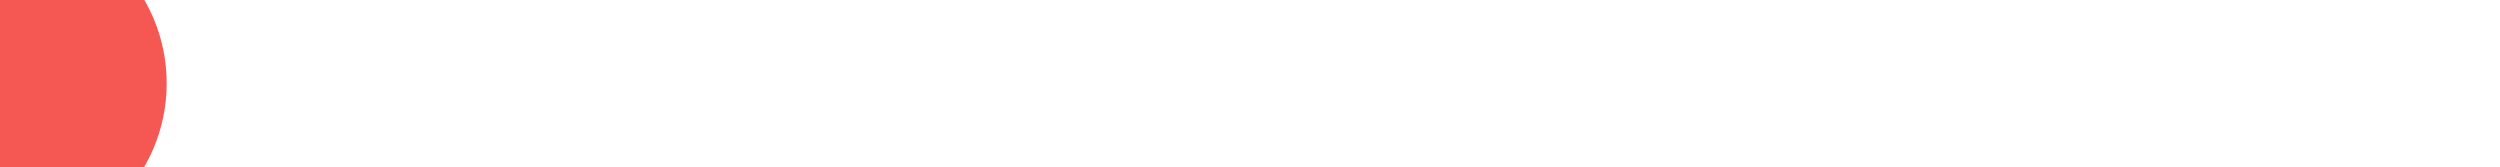
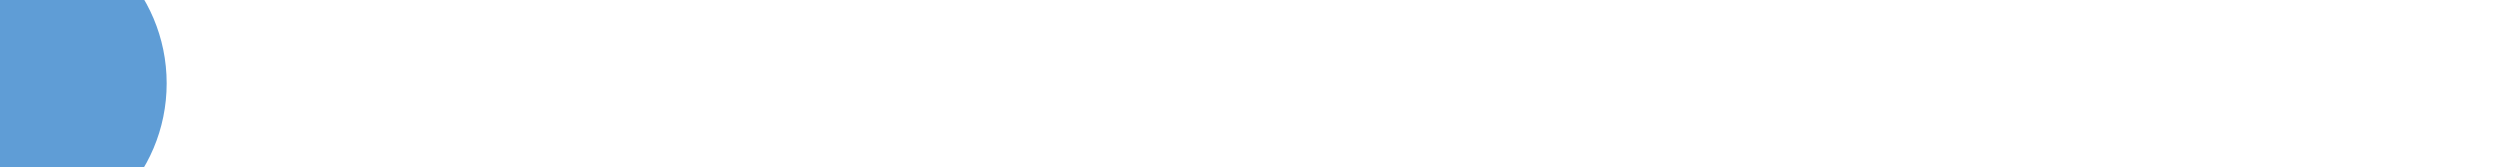
<svg xmlns="http://www.w3.org/2000/svg" version="1.1" id="pagesloading" x="0px" y="0px" width="15px" height="1px" viewBox="0 0 15 1" enable-background="new 0 0 15 1" preserveAspectRatio="none">
-   <circle r="1px" cx="0px" cy="0.5px" fill="#F55753">
+   <circle r="1px" cx="0px" cy="0.5px" fill="#5f9dd6">
    <animate attributeName="r" begin="0.2s" from="11" to="0" dur="1.2s" repeatCount="indefinite" />
    <animateTransform attributeName="transform" type="translate" values="-35 0;2 0;17 0;20 0" dur="1.2s" begin="0" repeatCount="indefinite" />
  </circle>
</svg>
